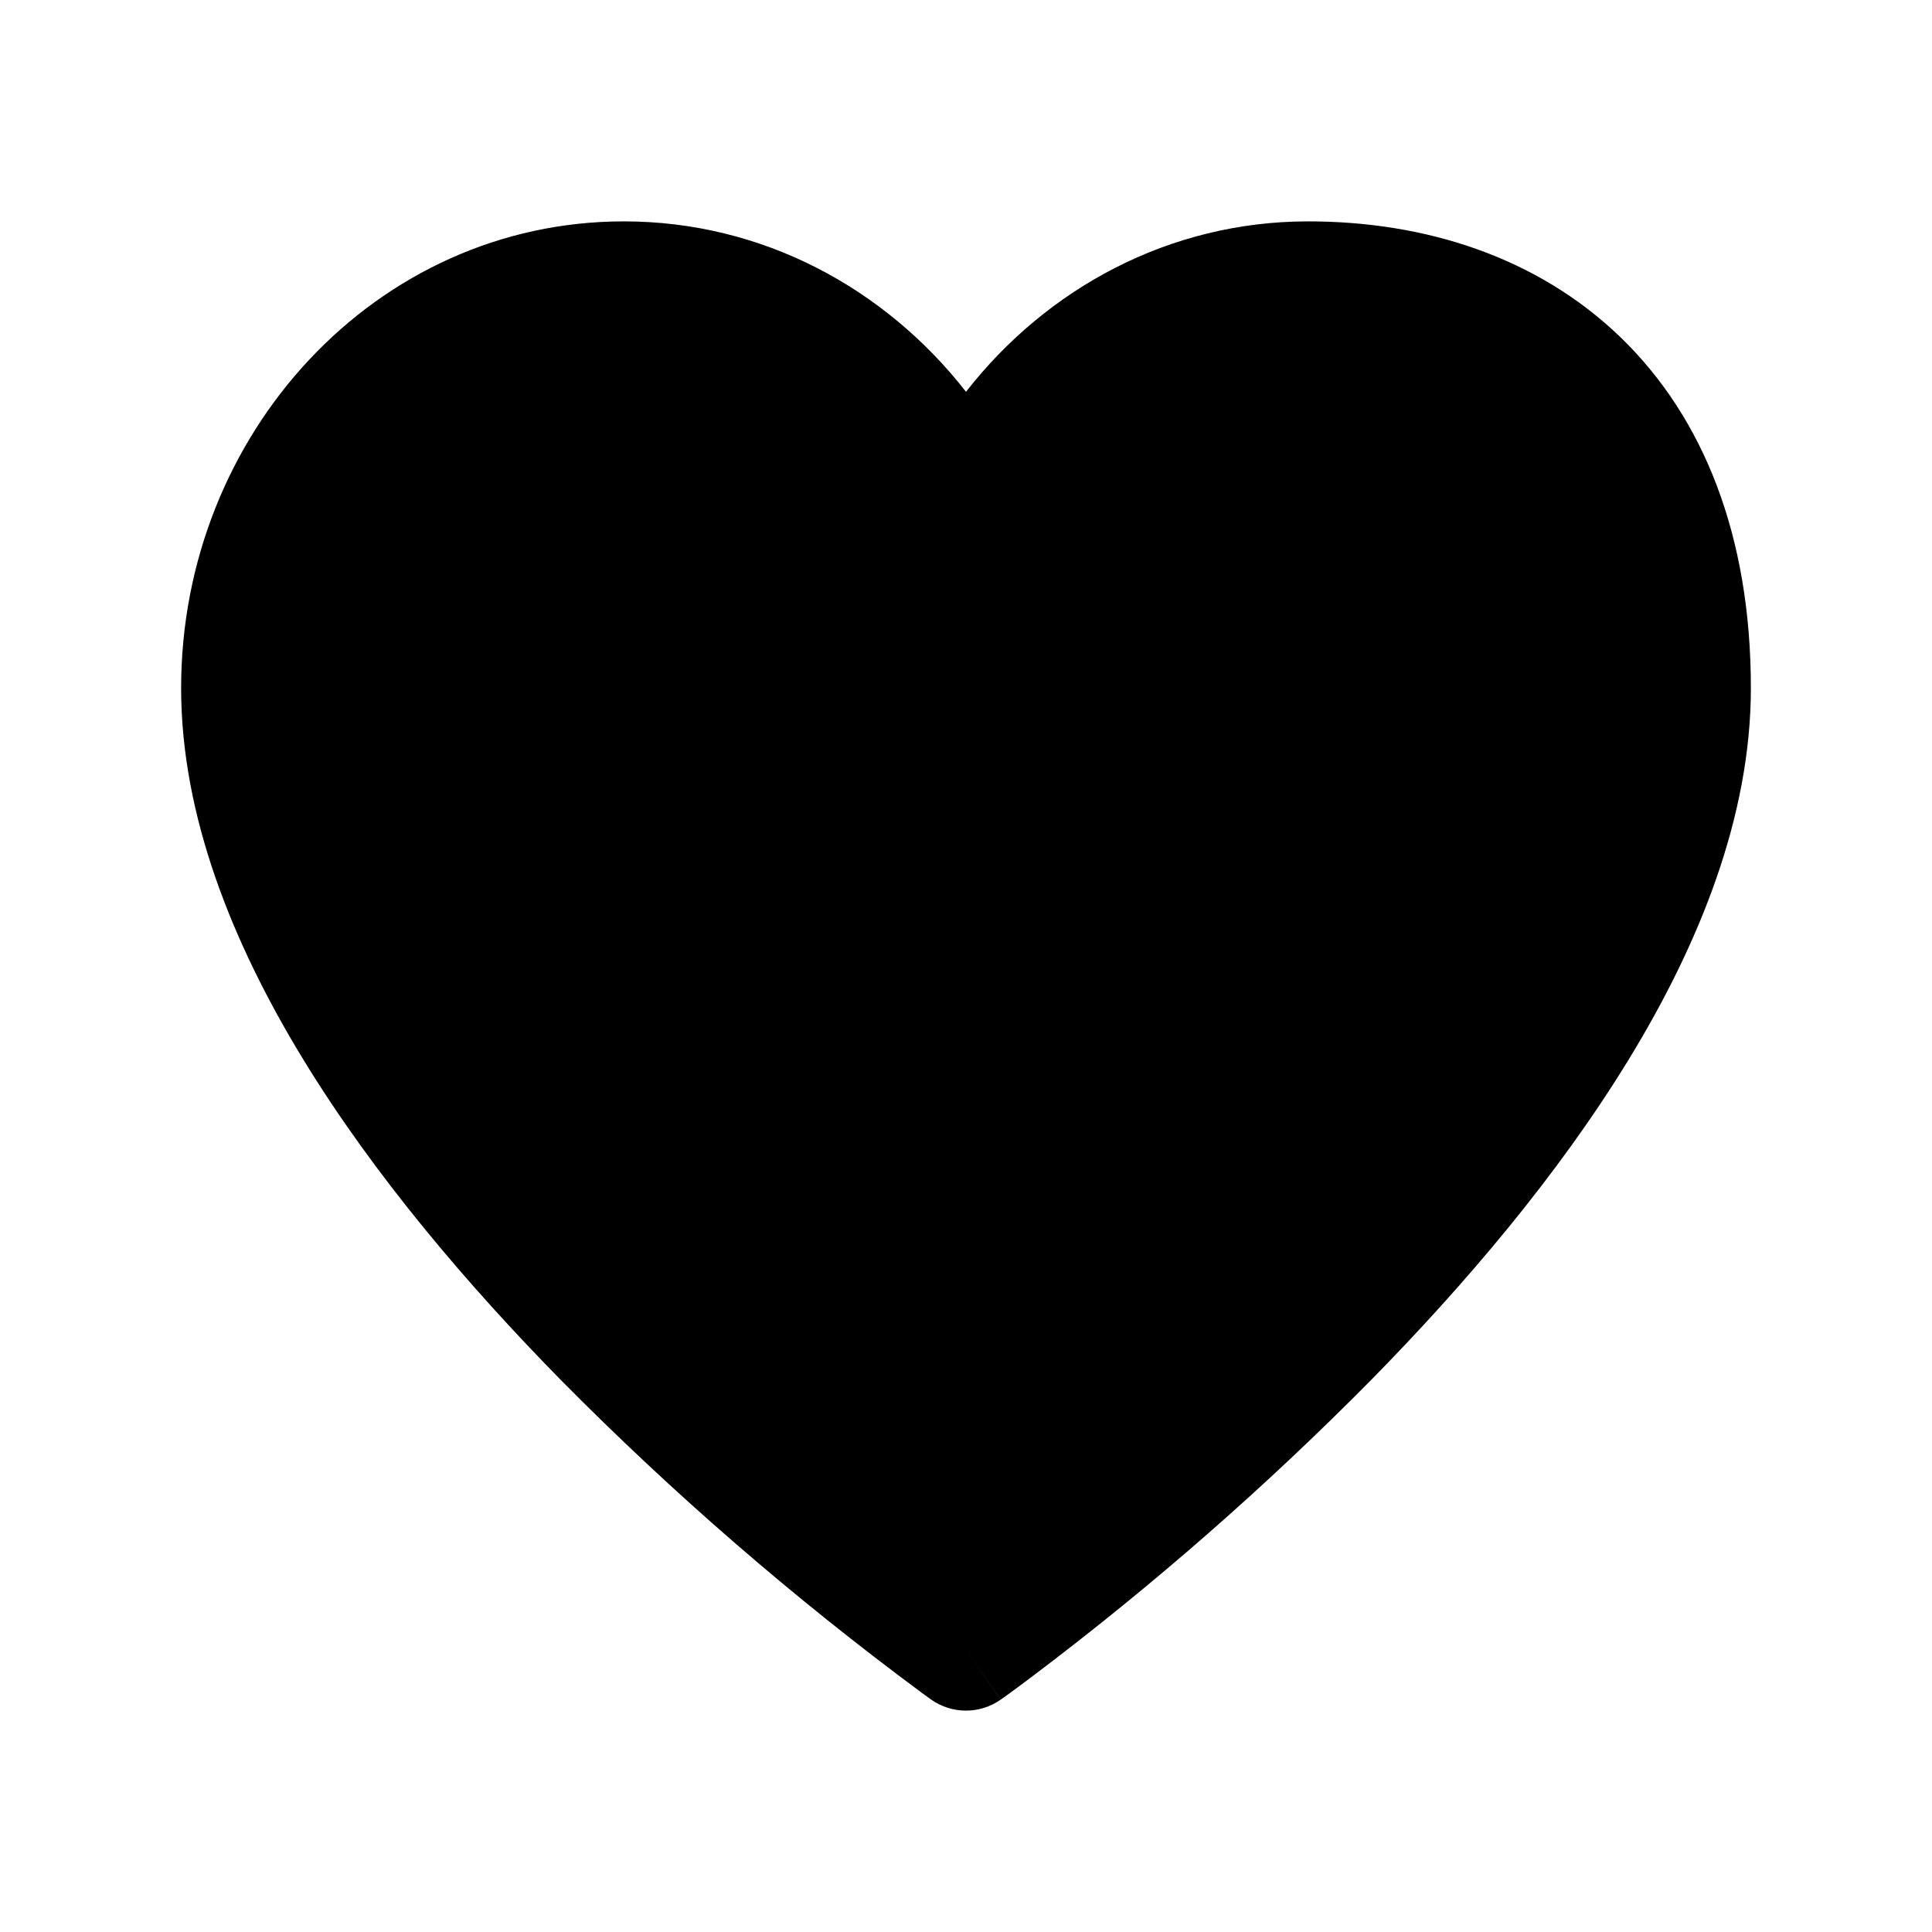
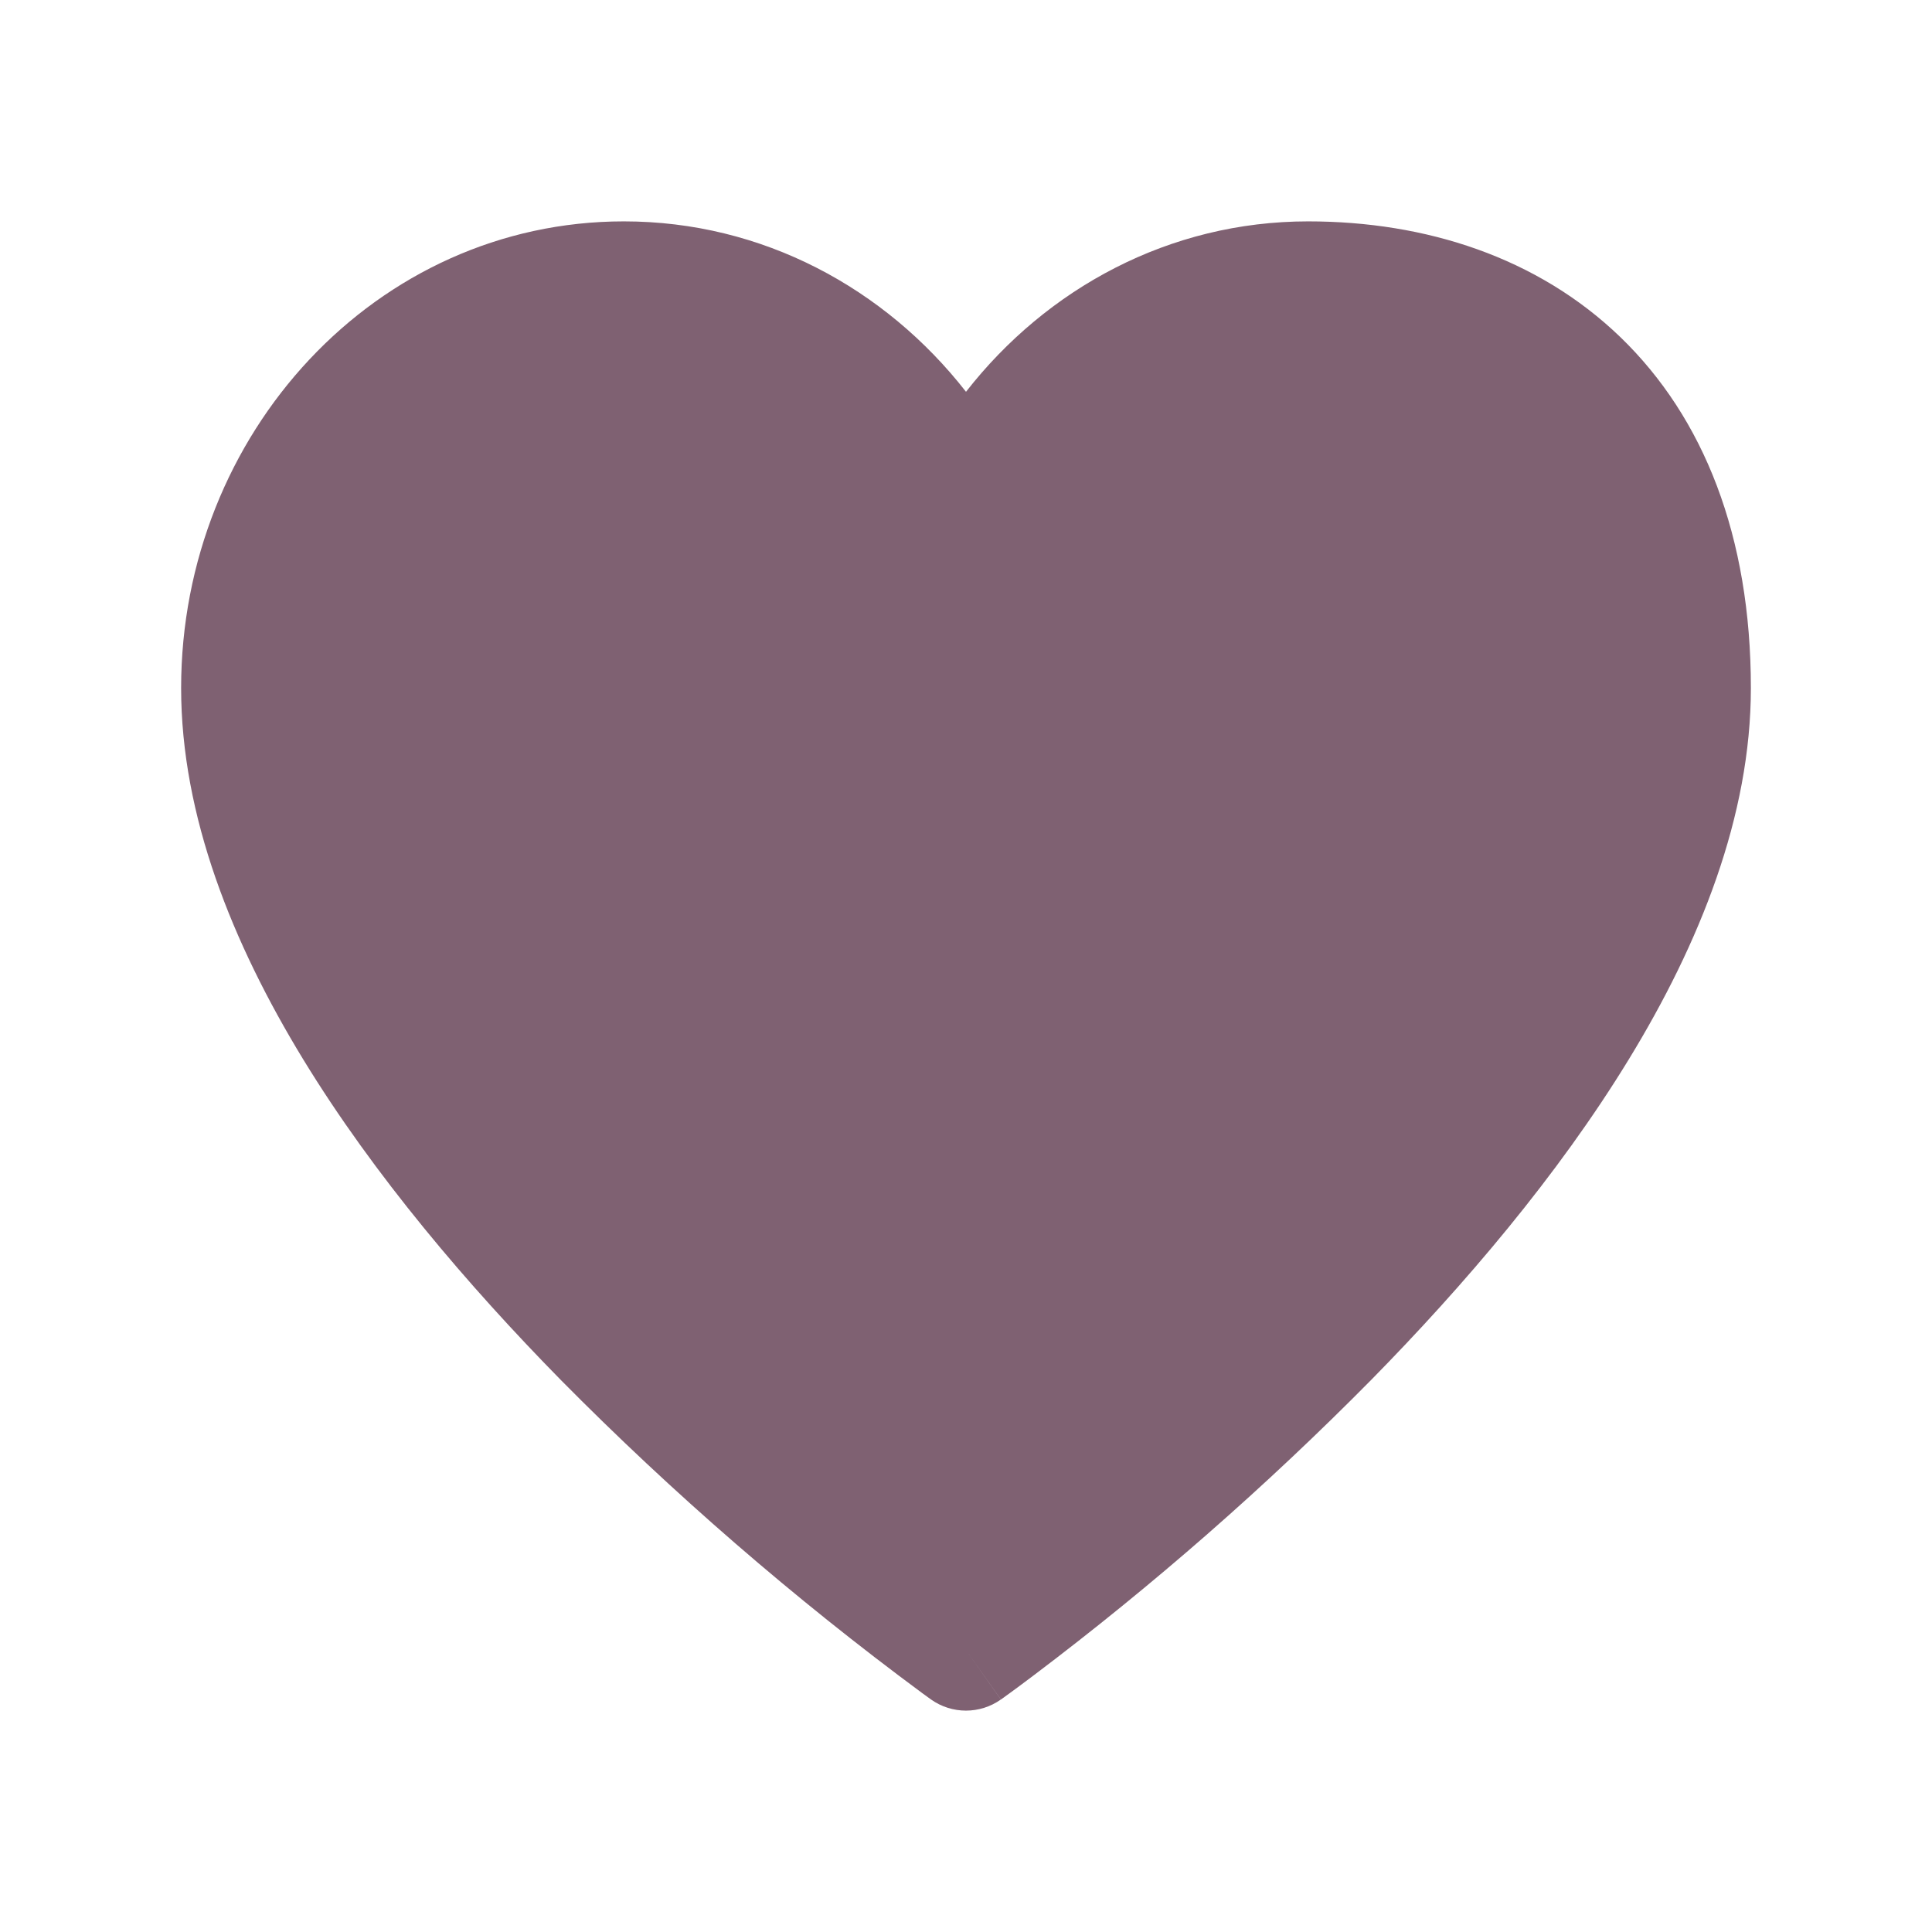
- <svg xmlns="http://www.w3.org/2000/svg" width="24" height="24" fill="currentColor" viewBox="0 0 24 24">
-   <path d="M11.566 21.112 12 20.5za.75.75 0 0 0 .867 0L12 20.5l.434.612.008-.006.021-.015.08-.058q.104-.075.295-.219a38.5 38.5 0 0 0 4.197-3.674c1.148-1.168 2.315-2.533 3.199-3.981.88-1.44 1.516-3.024 1.516-4.612 0-1.885-.585-3.358-1.62-4.358-1.03-.994-2.42-1.439-3.88-1.439-1.725 0-3.248.833-4.25 2.117C10.998 3.583 9.474 2.75 7.75 2.75c-3.08 0-5.5 2.639-5.5 5.797 0 1.588.637 3.171 1.516 4.612.884 1.448 2.051 2.813 3.199 3.982a38.5 38.5 0 0 0 4.492 3.892l.08.058.021.015z" />
+ <svg xmlns="http://www.w3.org/2000/svg" width="24" height="24" fill="#7f6172" viewBox="0 0 24 24">
+   <path d="M11.566 21.112 12 20.5za.75.75 0 0 0 .867 0L12 20.5l.434.612.008-.006.021-.015.08-.058q.104-.075.295-.219a38.5 38.5 0 0 0 4.197-3.674c1.148-1.168 2.315-2.533 3.199-3.981.88-1.44 1.516-3.024 1.516-4.612 0-1.885-.585-3.358-1.62-4.358-1.03-.994-2.42-1.439-3.88-1.439-1.725 0-3.248.833-4.25 2.117C10.998 3.583 9.474 2.75 7.75 2.75c-3.08 0-5.5 2.639-5.5 5.797 0 1.588.637 3.171 1.516 4.612.884 1.448 2.051 2.813 3.199 3.982a38.5 38.5 0 0 0 4.492 3.892l.08.058.021.015z" fill="#7f6172" />
</svg>
